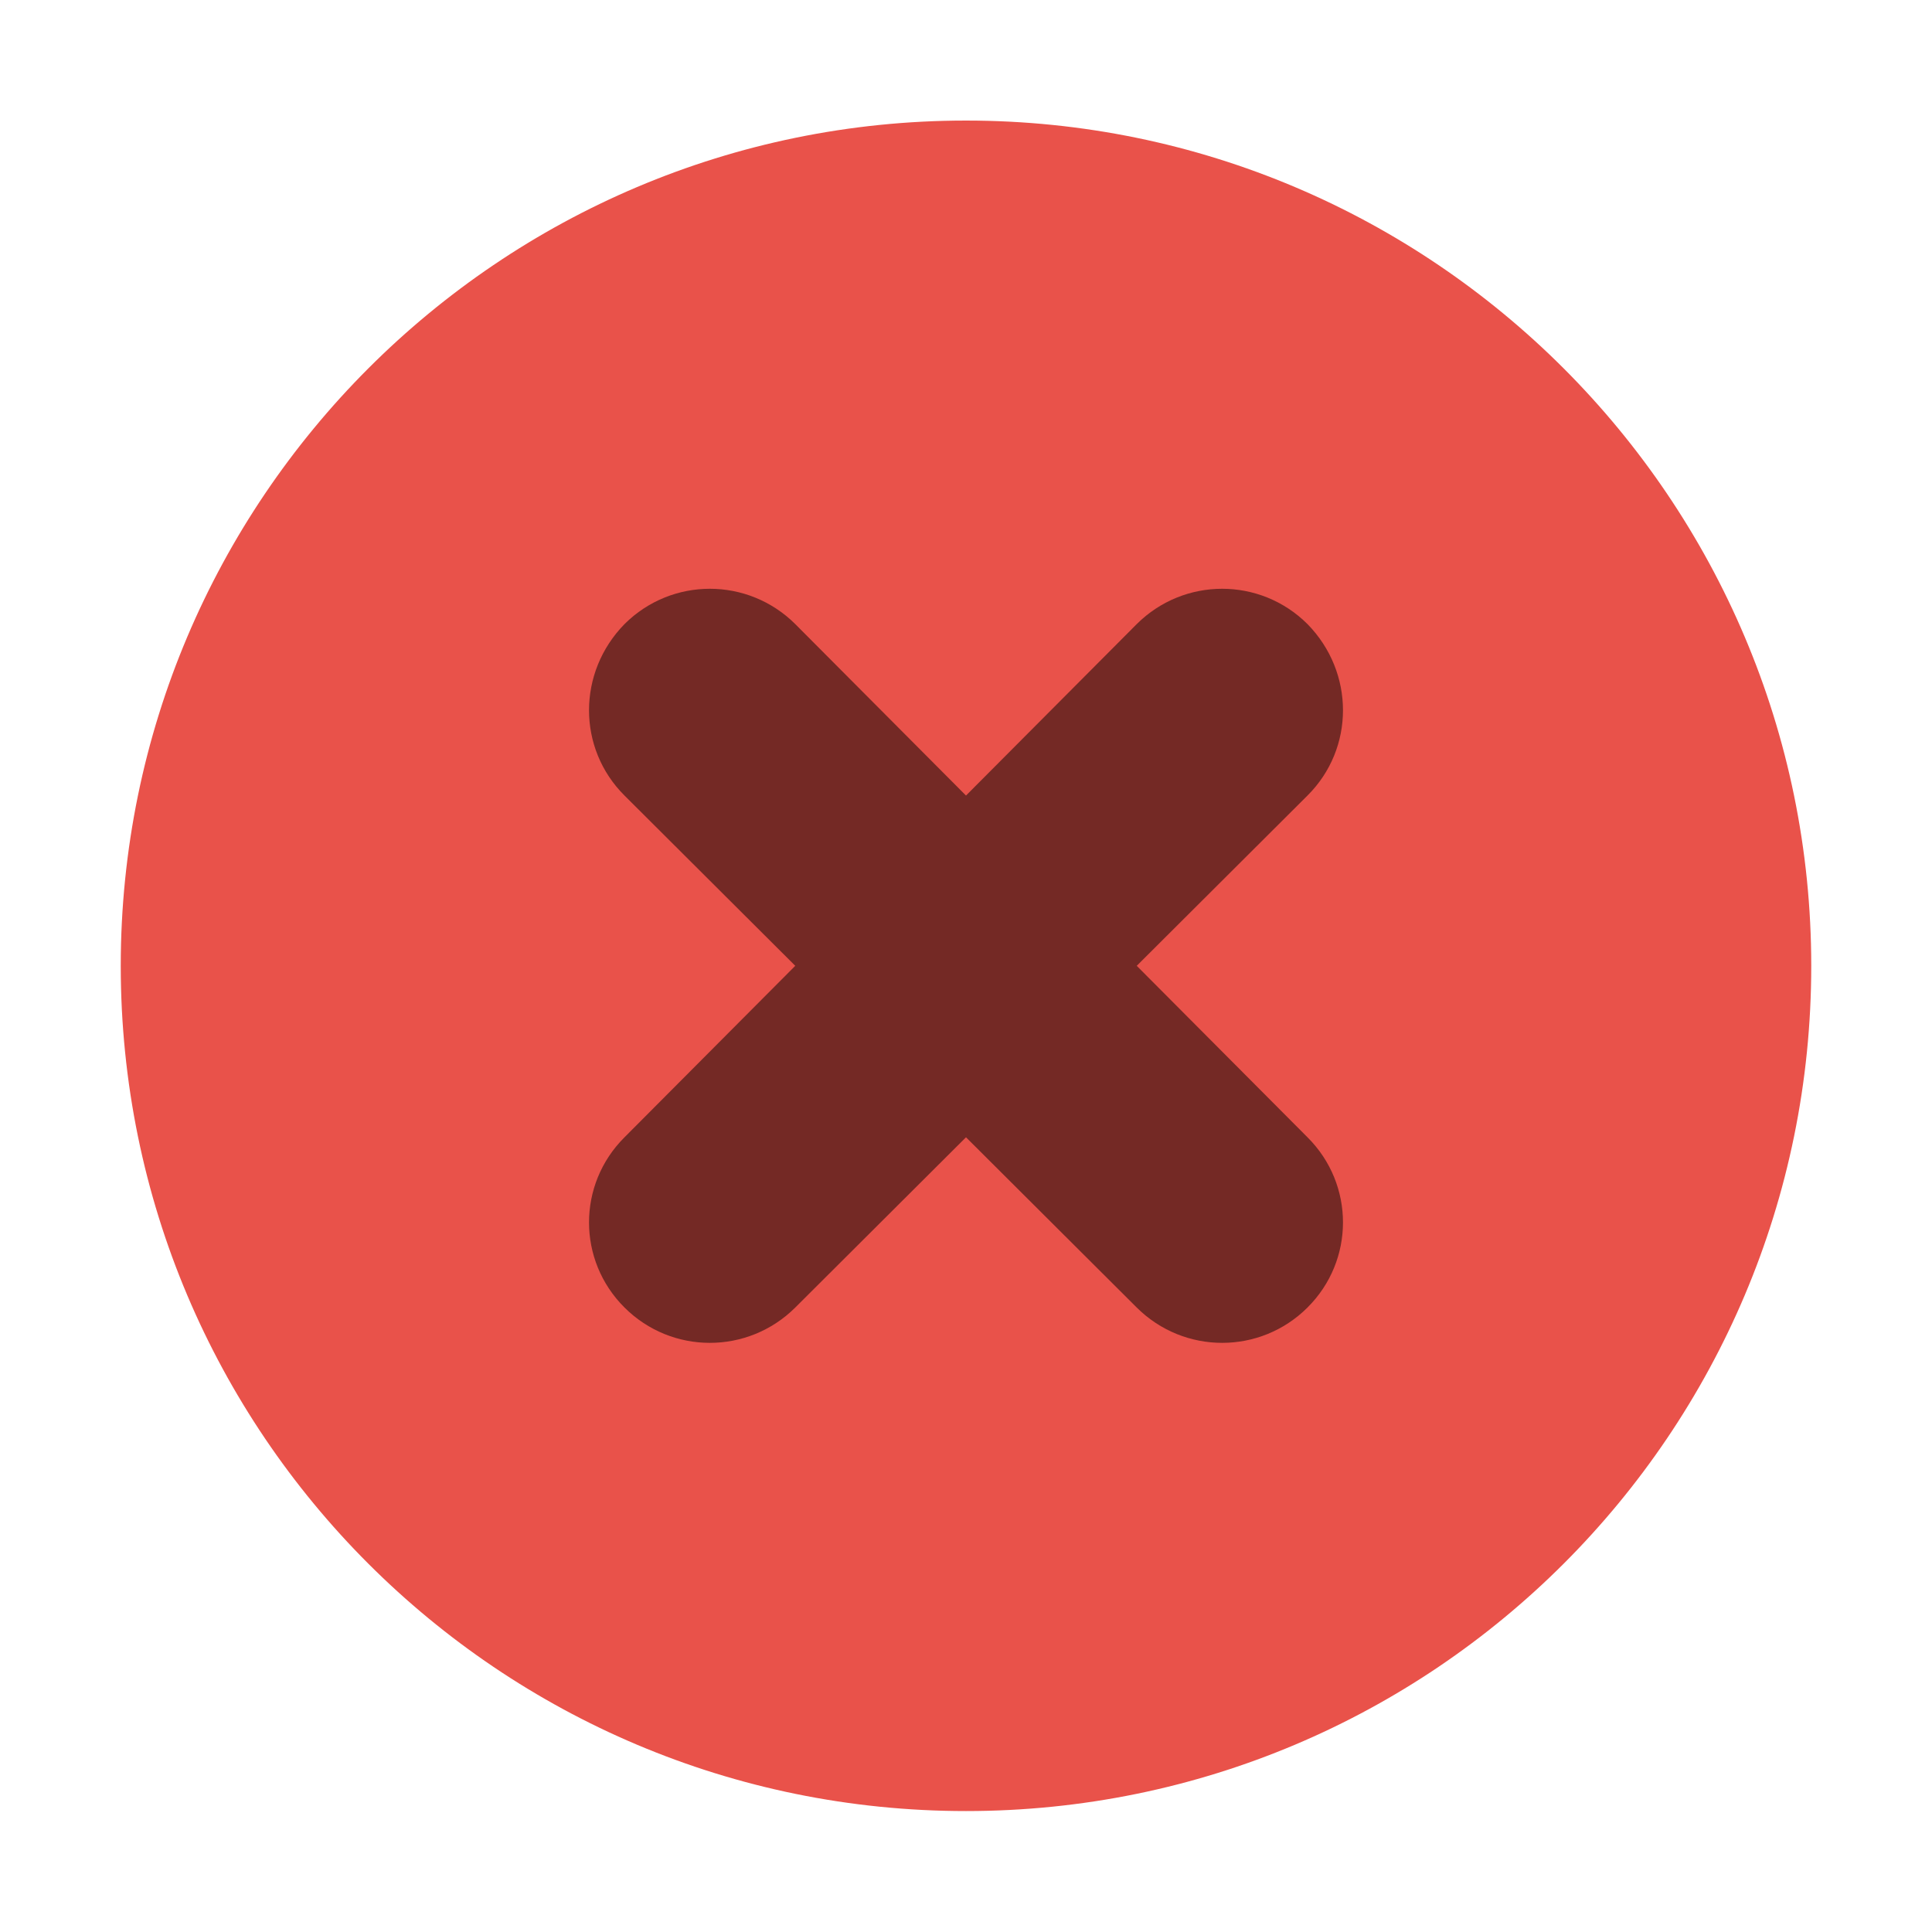
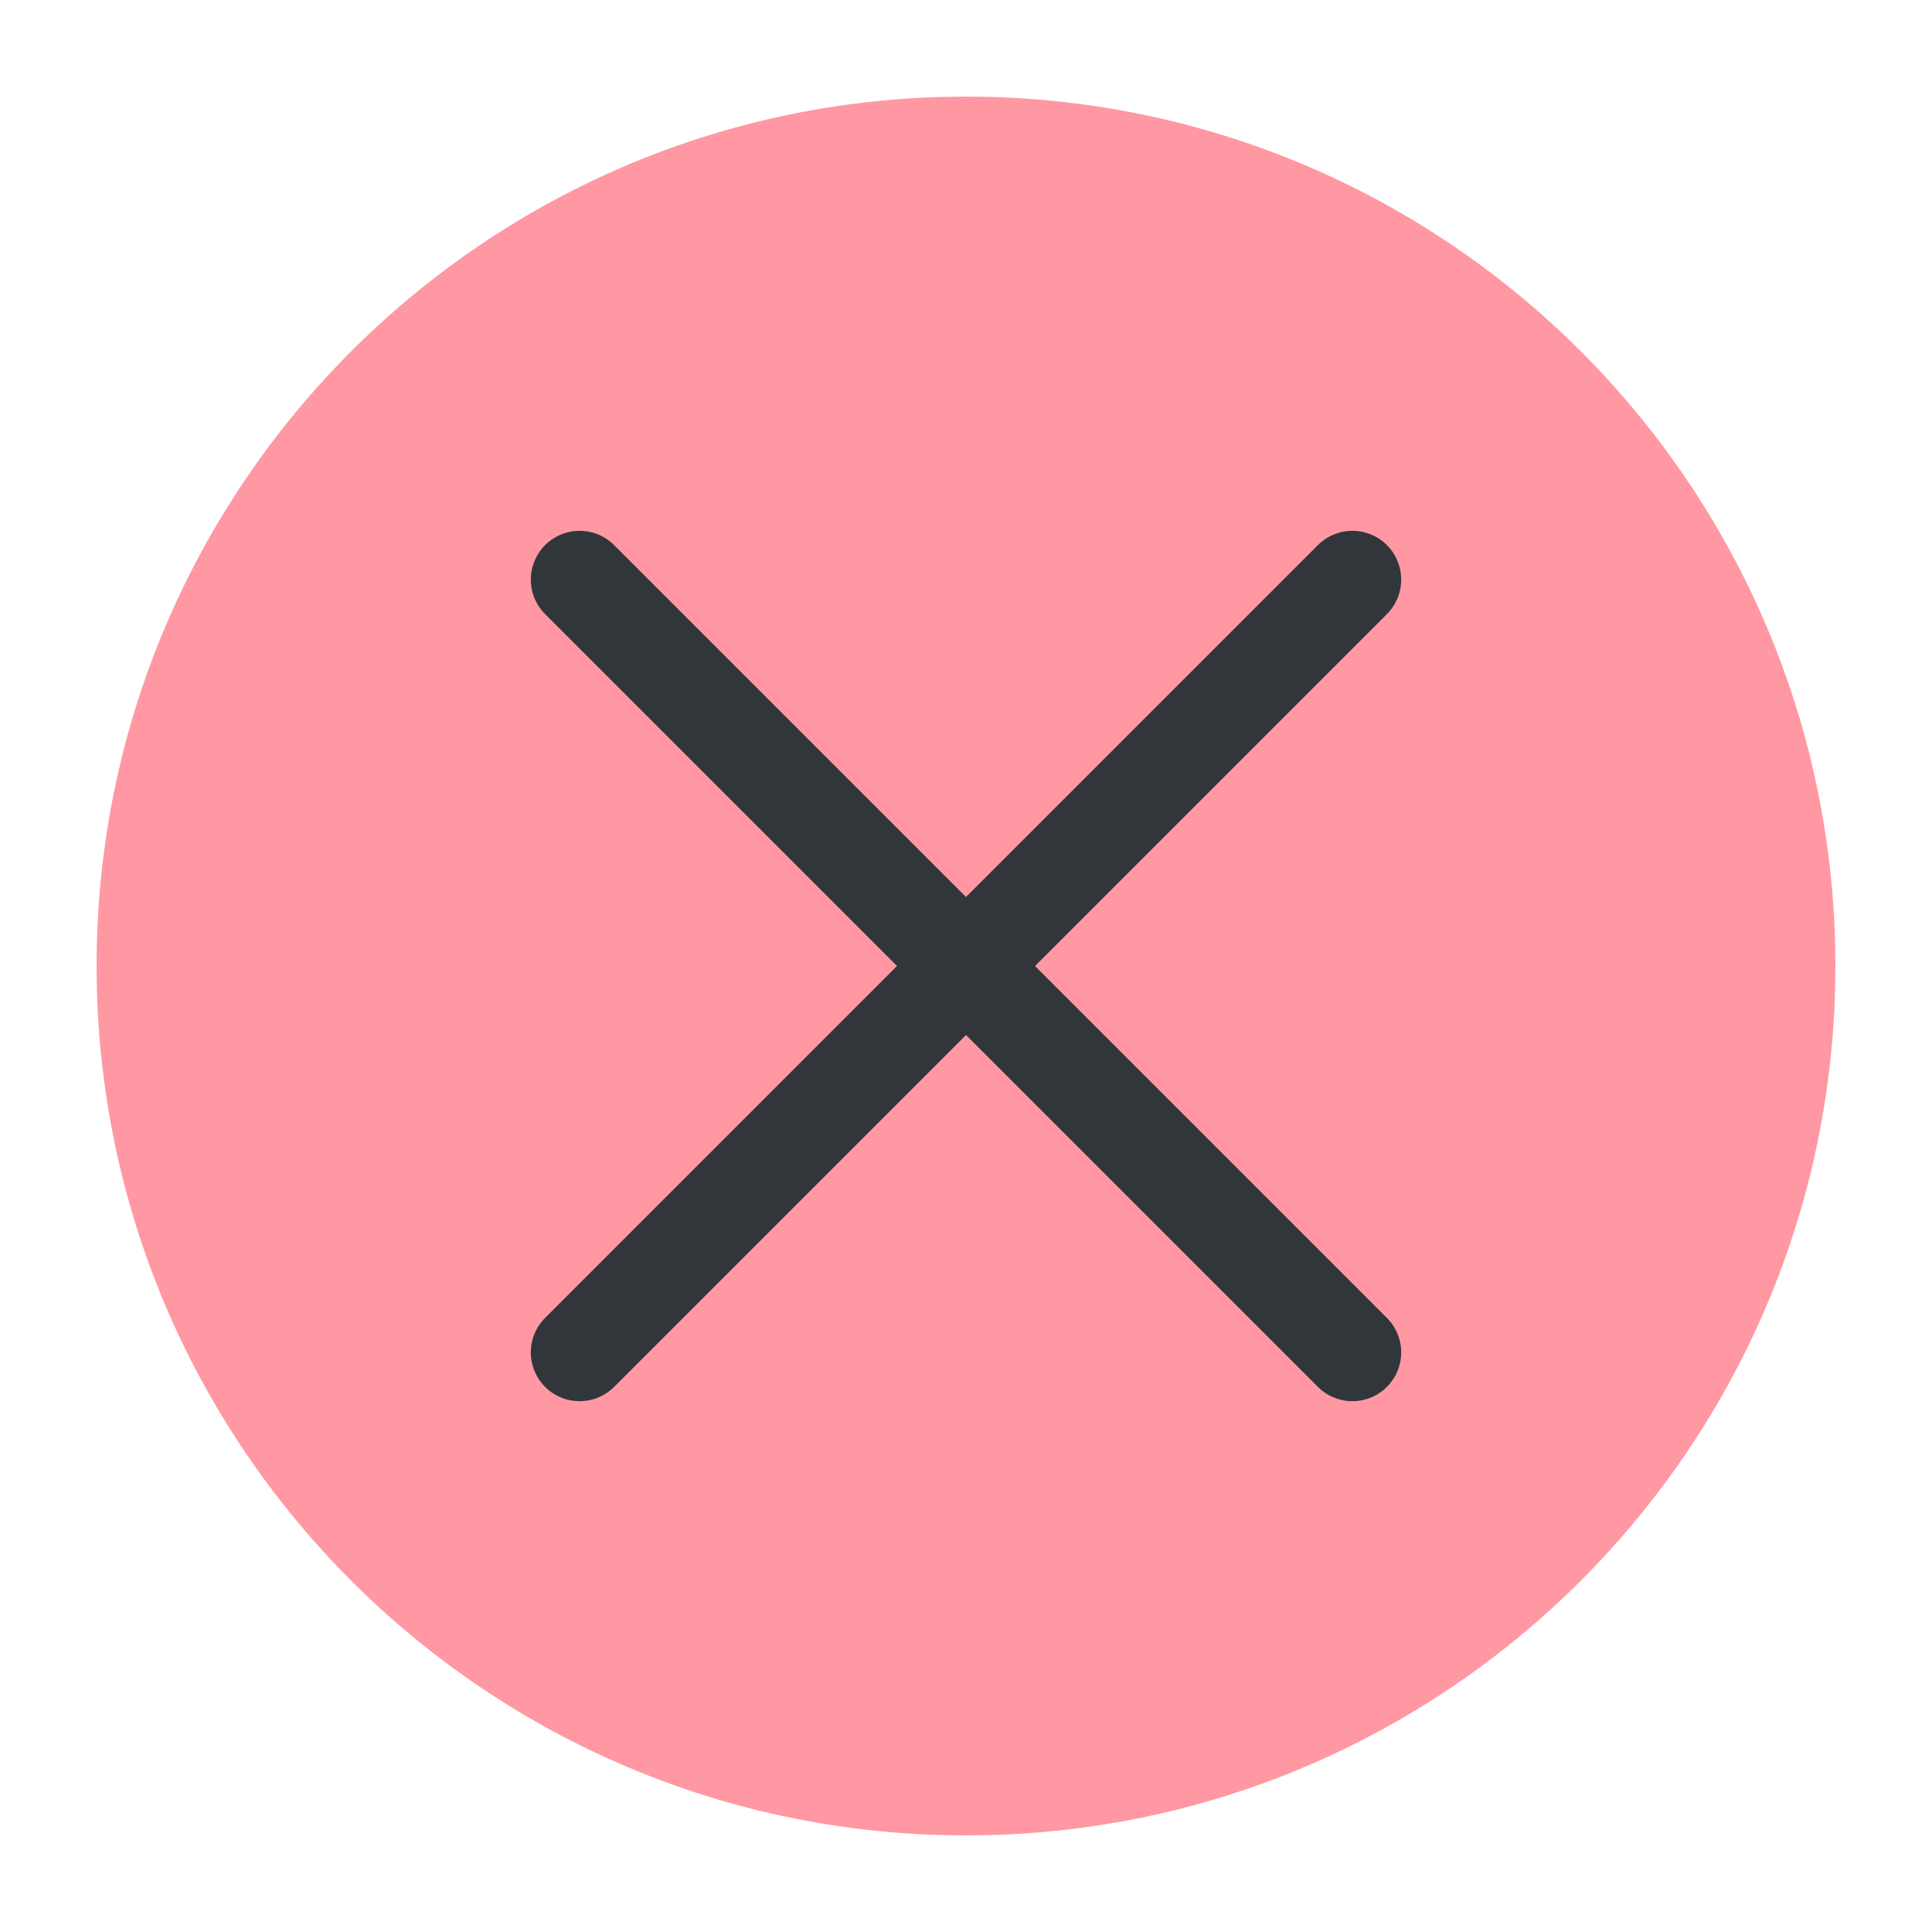
<svg xmlns="http://www.w3.org/2000/svg" viewBox="0 0 50 50" version="1.2" baseProfile="tiny">
  <defs>
</defs>
  <g fill="none" stroke="black" stroke-width="1" fill-rule="evenodd" stroke-linecap="square" stroke-linejoin="bevel">
-     <g fill="#000000" fill-opacity="1" stroke="none" transform="matrix(3.125,0,0,3.125,-915.625,676.993)" font-family="SF Pro" font-size="10" font-weight="400" font-style="normal" opacity="0">
-       <rect x="293" y="-216.638" width="16" height="16" />
+     <g fill="#ff98a2" fill-opacity="1" stroke="none" transform="matrix(2.5,0,0,2.5,2.5,2.5)" font-family="Noto Sans" font-size="10" font-weight="400" font-style="normal">
+       <circle cx="9" cy="9" r="9" />
    </g>
-     <g fill="#e9524a" fill-opacity="1" stroke="none" transform="matrix(3.125,0,0,3.125,-12.5,-3226.13)" font-family="SF Pro" font-size="10" font-weight="400" font-style="normal">
-       <path vector-effect="none" fill-rule="evenodd" d="M12,1047.36 C15.866,1047.36 19,1044.23 19,1040.36 C19,1036.5 15.866,1033.36 12,1033.36 C8.134,1033.36 5,1036.5 5,1040.36 C5,1044.23 8.134,1047.36 12,1047.36 " />
+     <g fill="none" stroke="#31363b" stroke-opacity="1" stroke-width="1.01" stroke-linecap="round" stroke-linejoin="miter" stroke-miterlimit="2" transform="matrix(2.5,0,0,2.5,2.5,2.5)" font-family="Noto Sans" font-size="10" font-weight="400" font-style="normal">
+       <polyline fill="none" vector-effect="none" points="5,5 13,13 " />
+       <polyline fill="none" vector-effect="none" points="13,5 5,13 " />
    </g>
-     <g fill="#000000" fill-opacity="1" stroke="none" transform="matrix(3.125,0,0,3.125,-12.5,-3226.13)" font-family="SF Pro" font-size="10" font-weight="400" font-style="normal" opacity="0.5">
-       <path vector-effect="none" fill-rule="nonzero" d="M9.172,1037.53 C8.78,1037.93 8.78,1038.56 9.172,1038.95 L10.586,1040.36 L9.172,1041.78 C8.78,1042.17 8.78,1042.8 9.172,1043.19 C9.563,1043.58 10.194,1043.58 10.586,1043.19 L12,1041.78 L13.414,1043.19 C13.806,1043.58 14.437,1043.58 14.828,1043.19 C15.22,1042.8 15.22,1042.17 14.828,1041.78 L13.414,1040.36 L14.828,1038.95 C15.22,1038.56 15.22,1037.93 14.828,1037.53 C14.437,1037.14 13.806,1037.14 13.414,1037.53 L12,1038.95 L10.586,1037.53 C10.194,1037.14 9.563,1037.14 9.172,1037.53 " />
-     </g>
-     <g fill="none" stroke="#000000" stroke-opacity="1" stroke-width="1" stroke-linecap="square" stroke-linejoin="bevel" transform="matrix(1,0,0,1,0,0)" font-family="SF Pro" font-size="10" font-weight="400" font-style="normal">
+     <g fill="none" stroke="#000000" stroke-opacity="1" stroke-width="1" stroke-linecap="square" stroke-linejoin="bevel" transform="matrix(1,0,0,1,0,0)" font-family="Noto Sans" font-size="10" font-weight="400" font-style="normal">
</g>
  </g>
</svg>
